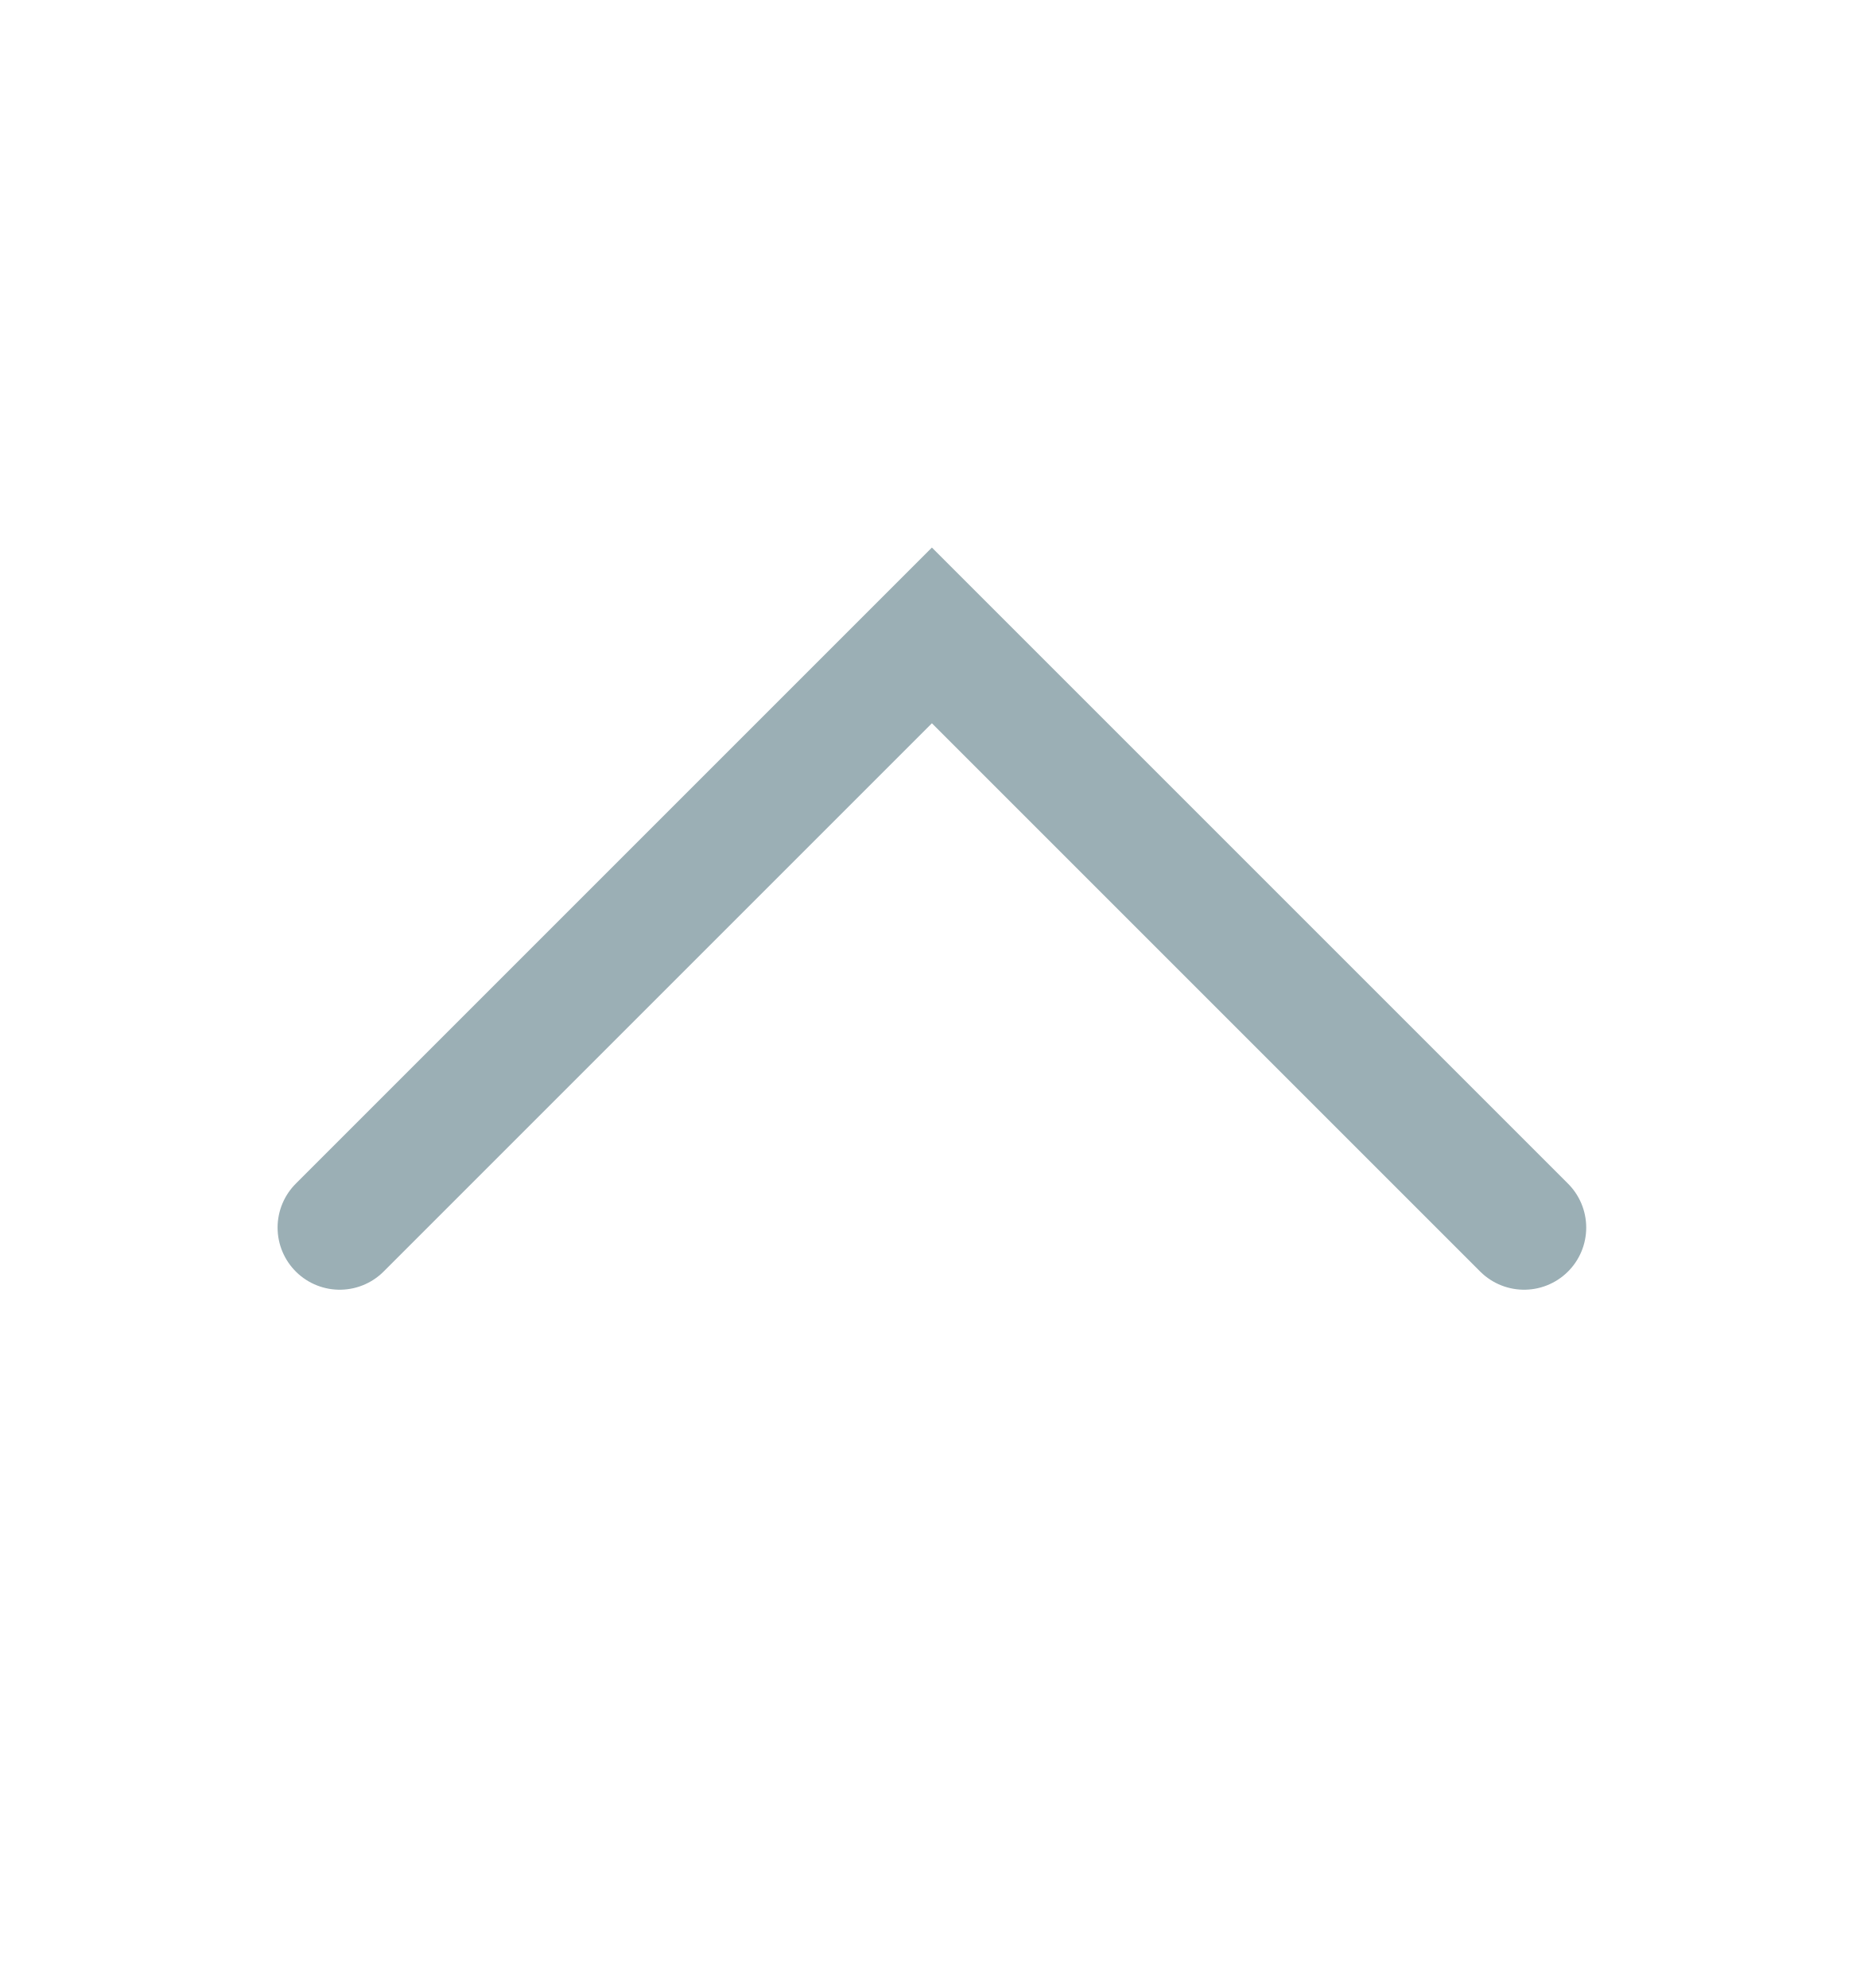
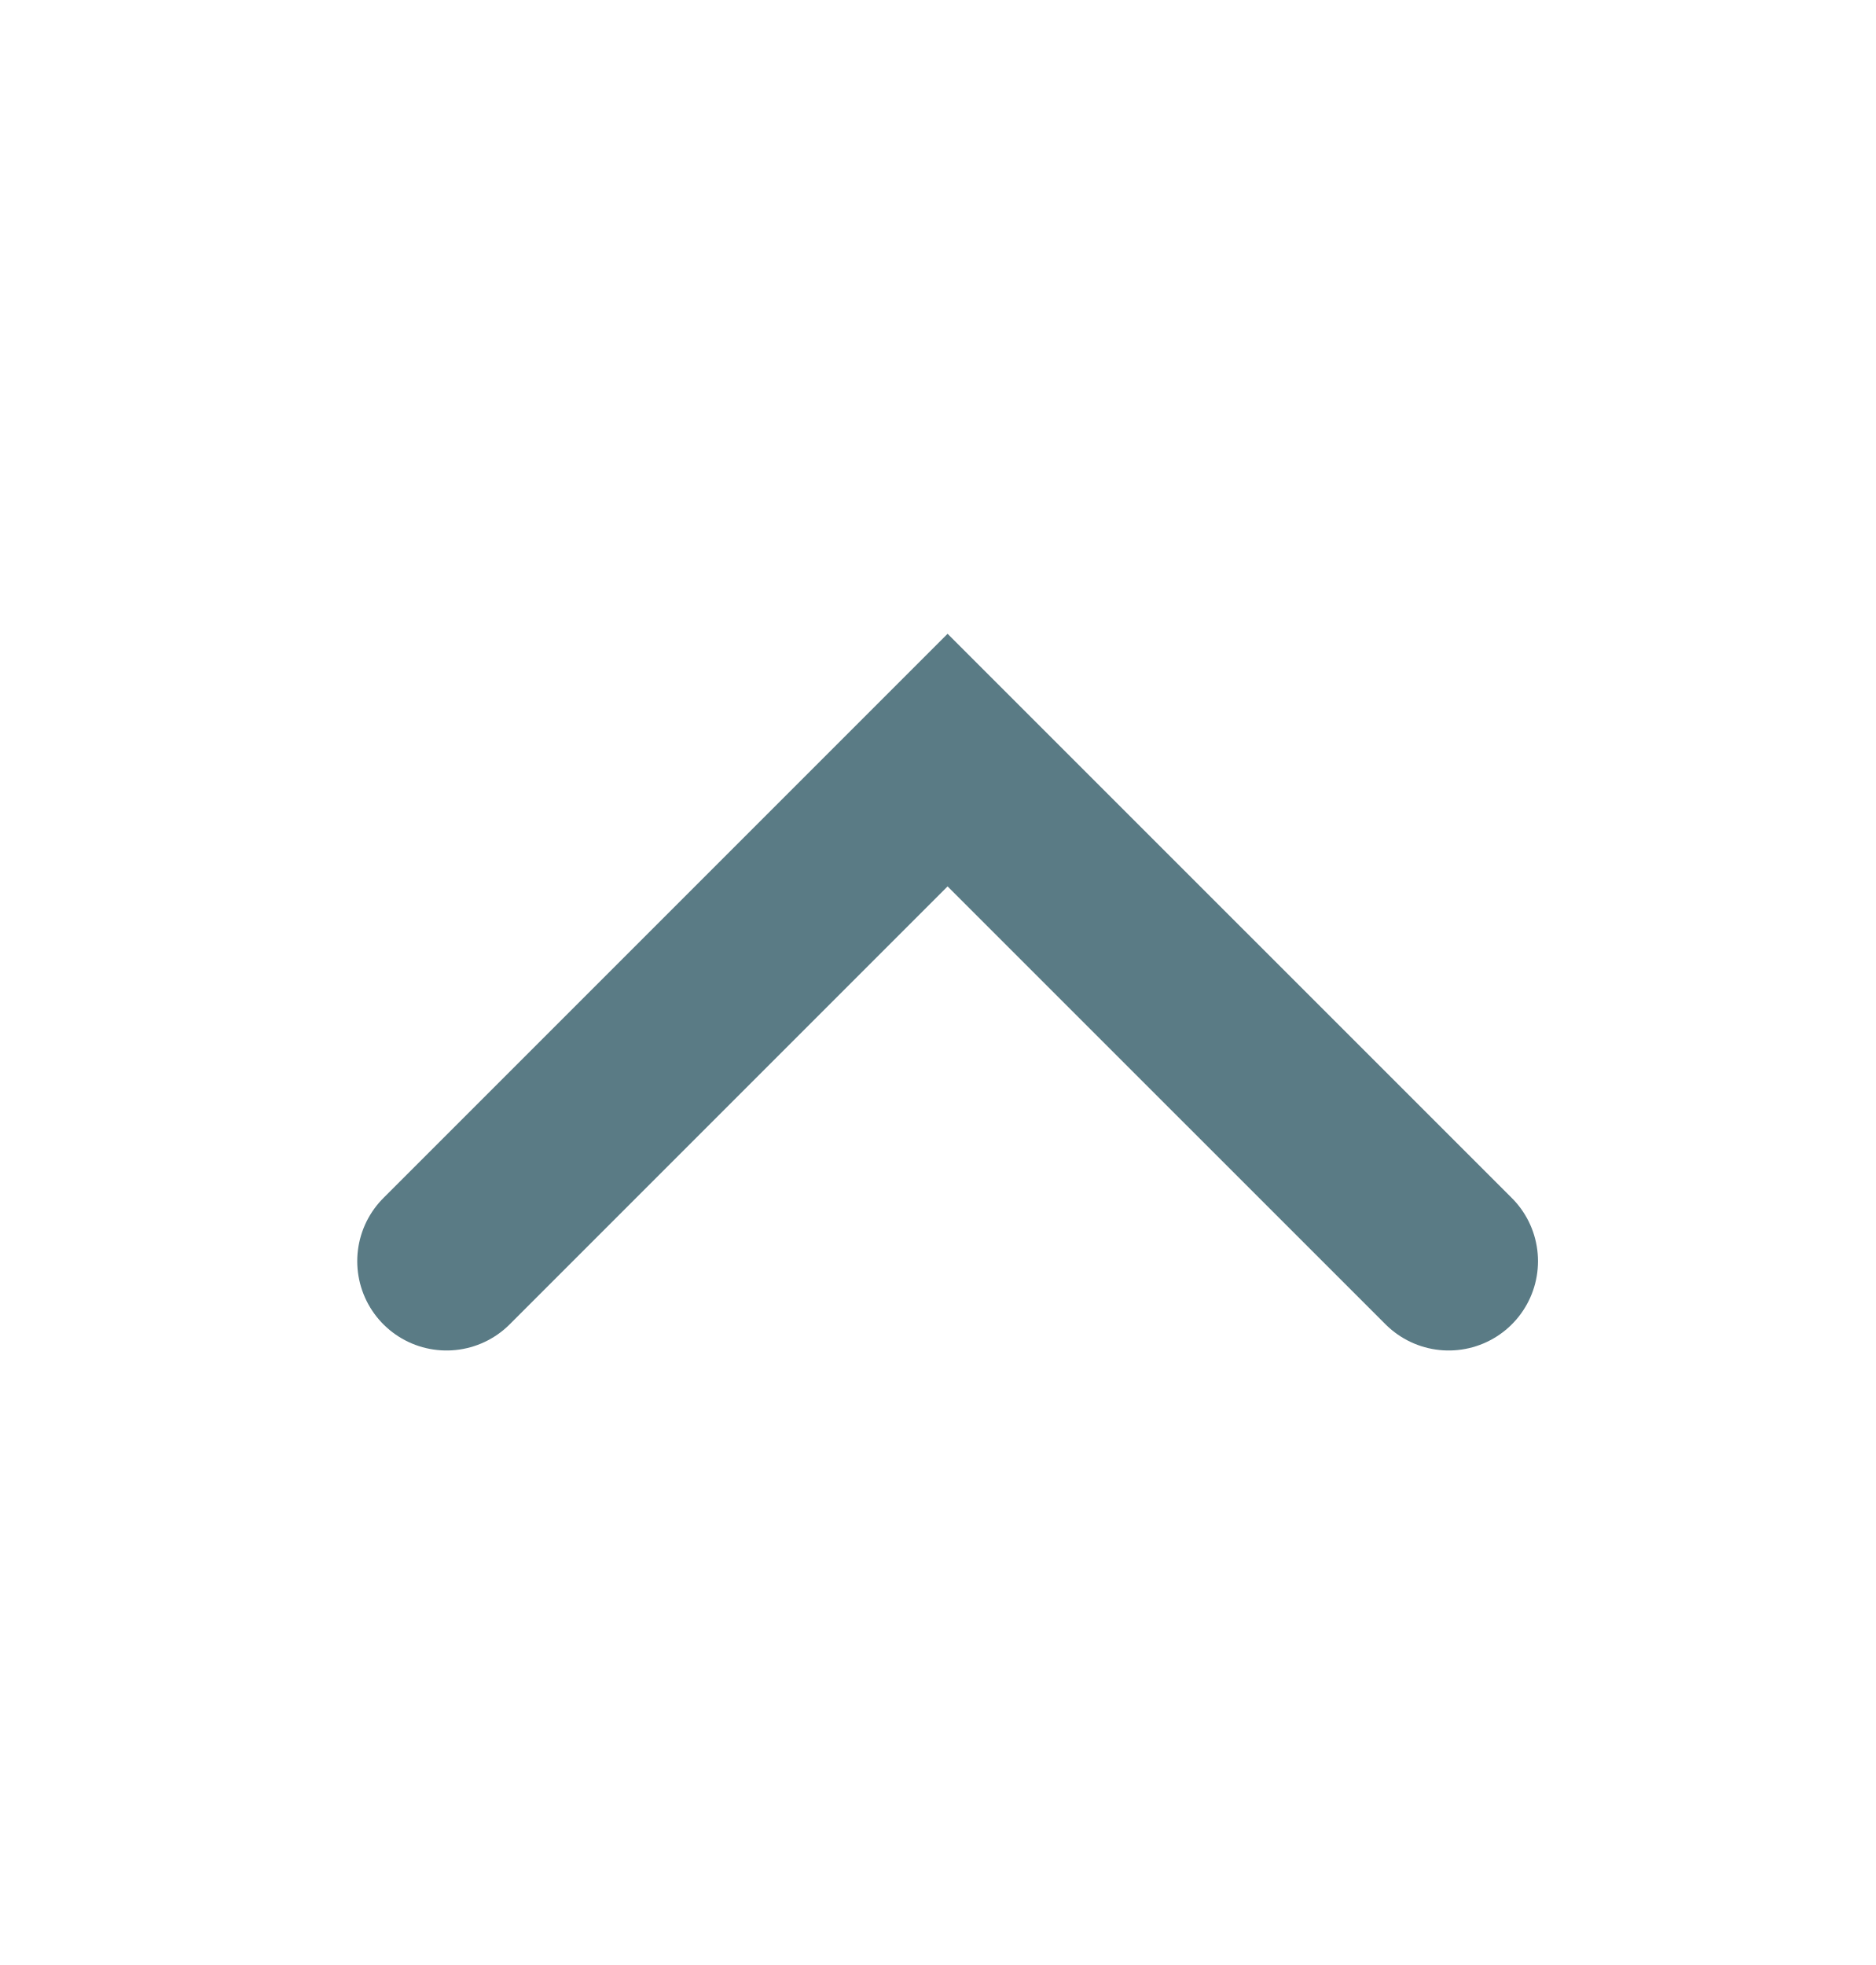
- <svg xmlns="http://www.w3.org/2000/svg" width="15" height="16" viewBox="0 0 15 16" fill="none">
-   <g id="Arrow down">
-     <path id="Vector 1" d="M12.266 9.88L7.5 5.114L2.734 9.88" stroke="#9BAFB5" stroke-linecap="round" />
-   </g>
+ <svg xmlns="http://www.w3.org/2000/svg" width="21" height="22" viewBox="0 0 21 22" fill="none">
+   <path d="M16.221 14.12L10.61 8.51L5 14.12" stroke="#5A7B85" stroke-width="2" stroke-linecap="round" />
</svg>
